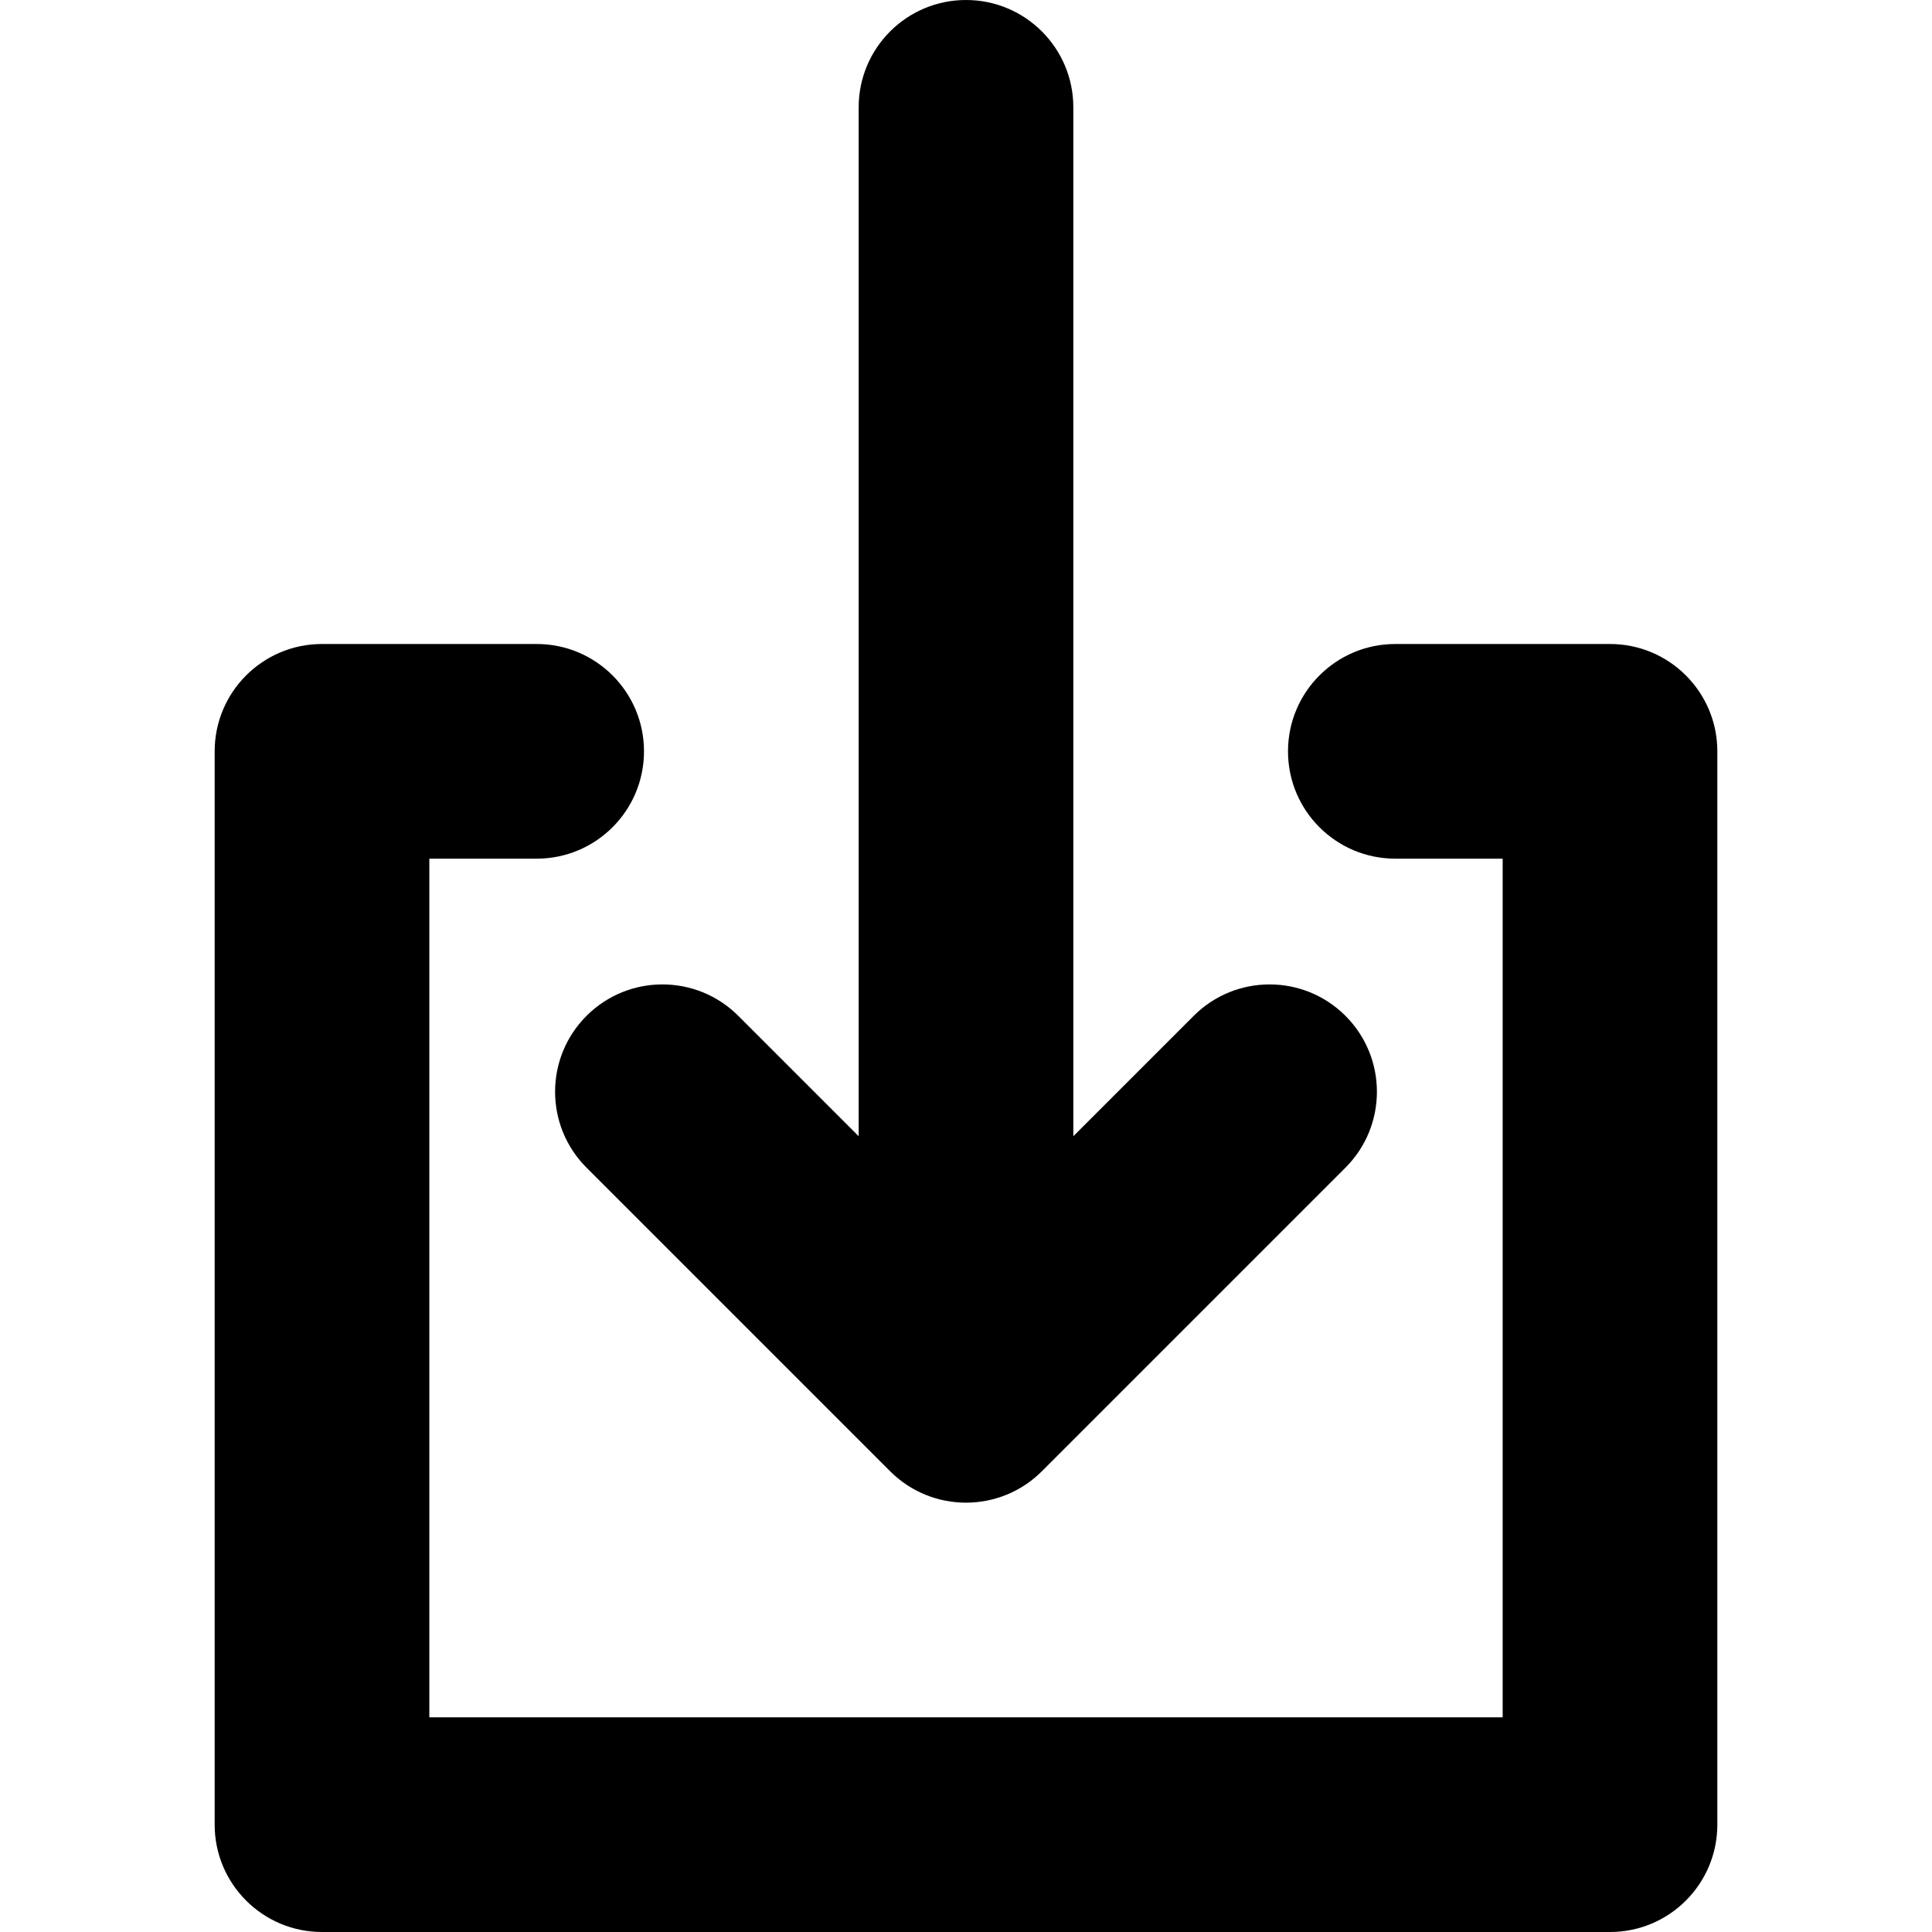
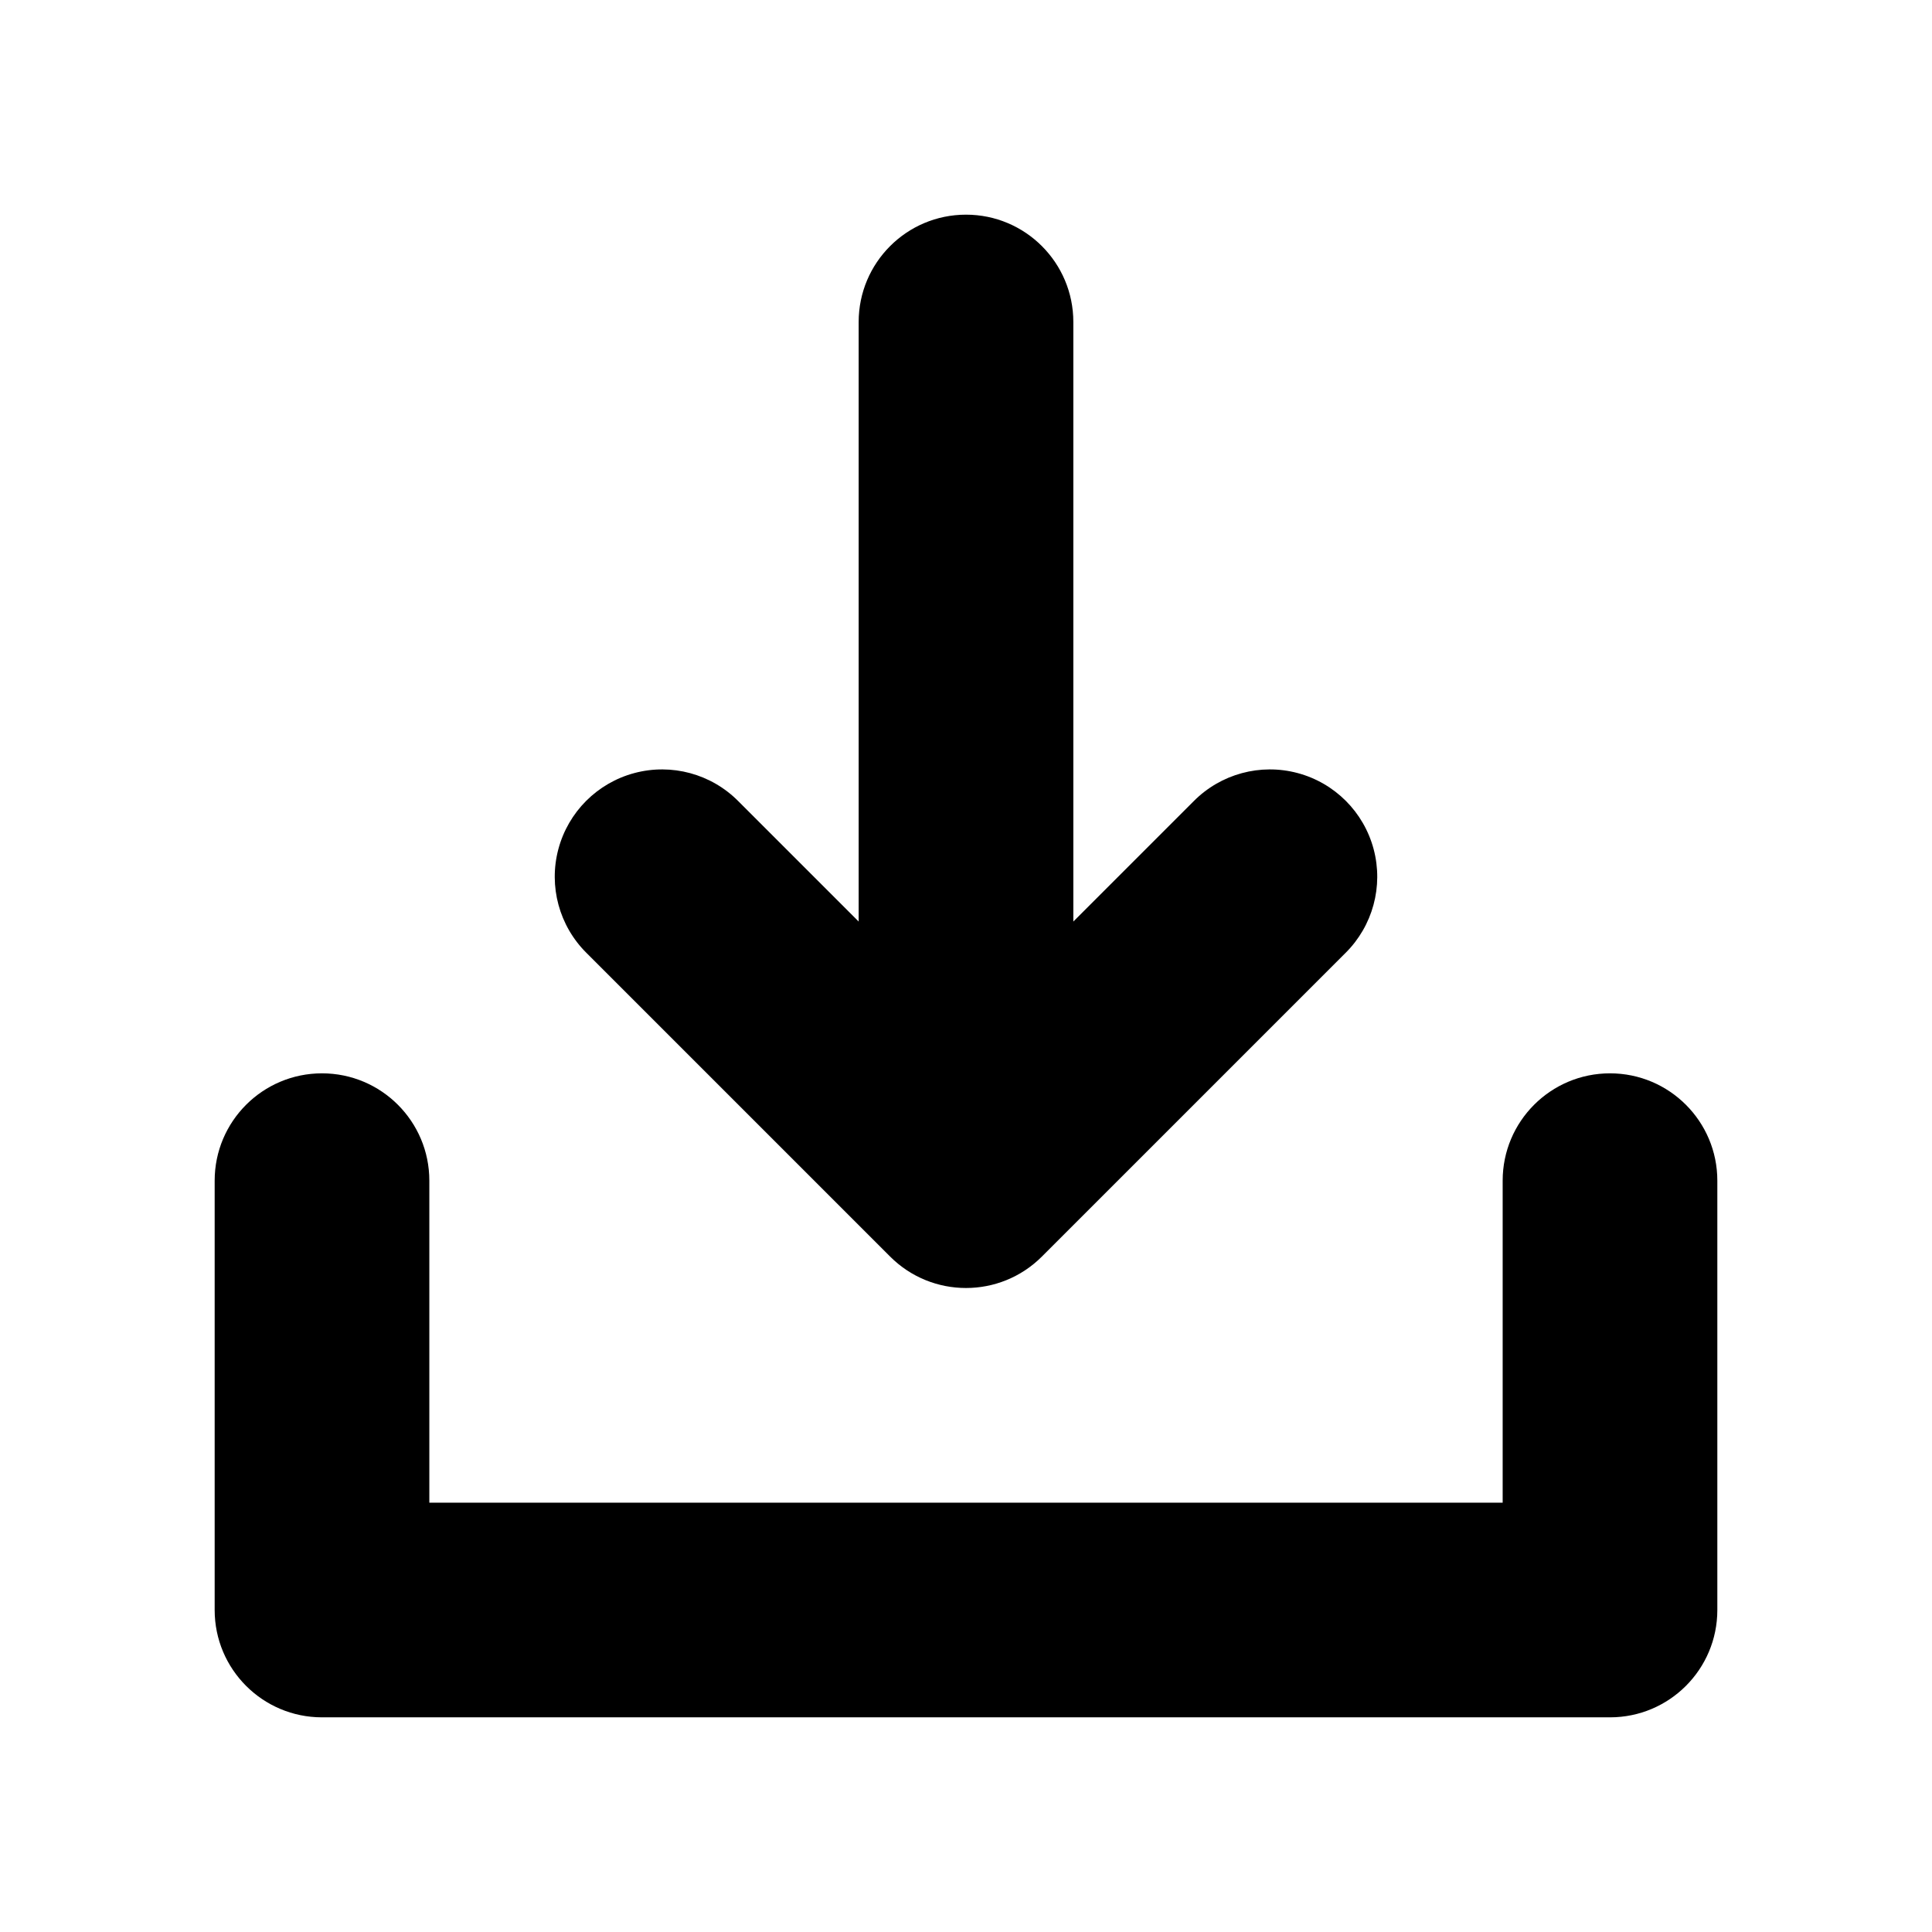
<svg xmlns="http://www.w3.org/2000/svg" width="450" height="450" viewBox="0 0 450 450">
-   <path d="M136.612,236.612a24.999,24.999,0,0,1,35.355,0L200,264.645V25a25,25,0,0,1,50,0V264.645l28.033-28.033a24.999,24.999,0,0,1,35.355,0h0a25,25,0,0,1,0,35.355l-70.71,70.711a25,25,0,0,1-35.355,0L136.612,271.967a25,25,0,0,1,0-35.355ZM375,150H325a25,25,0,0,0,0,50h25V400H100V200h25a25,25,0,0,0,0-50H75a25,25,0,0,0-25,25V425a25,25,0,0,0,25,25H375a25,25,0,0,0,25-25V175A25,25,0,0,0,375,150Z" />
+   <g>
+     <path d="M207.322,292.678a25,25,0,0,0,35.355,0L313.388,221.967a25,25,0,1,0-35.355-35.355L250,214.645V75a25,25,0,0,0-50,0V214.645l-28.033-28.033a25,25,0,1,0-35.355,35.355Z" />
+     <path d="M375,250a25,25,0,0,0-25,25v75H100V275a25,25,0,0,0-50,0V375a25,25,0,0,0,25,25H375a25,25,0,0,0,25-25V275A25,25,0,0,0,375,250Z" />
+   </g>
</svg>
